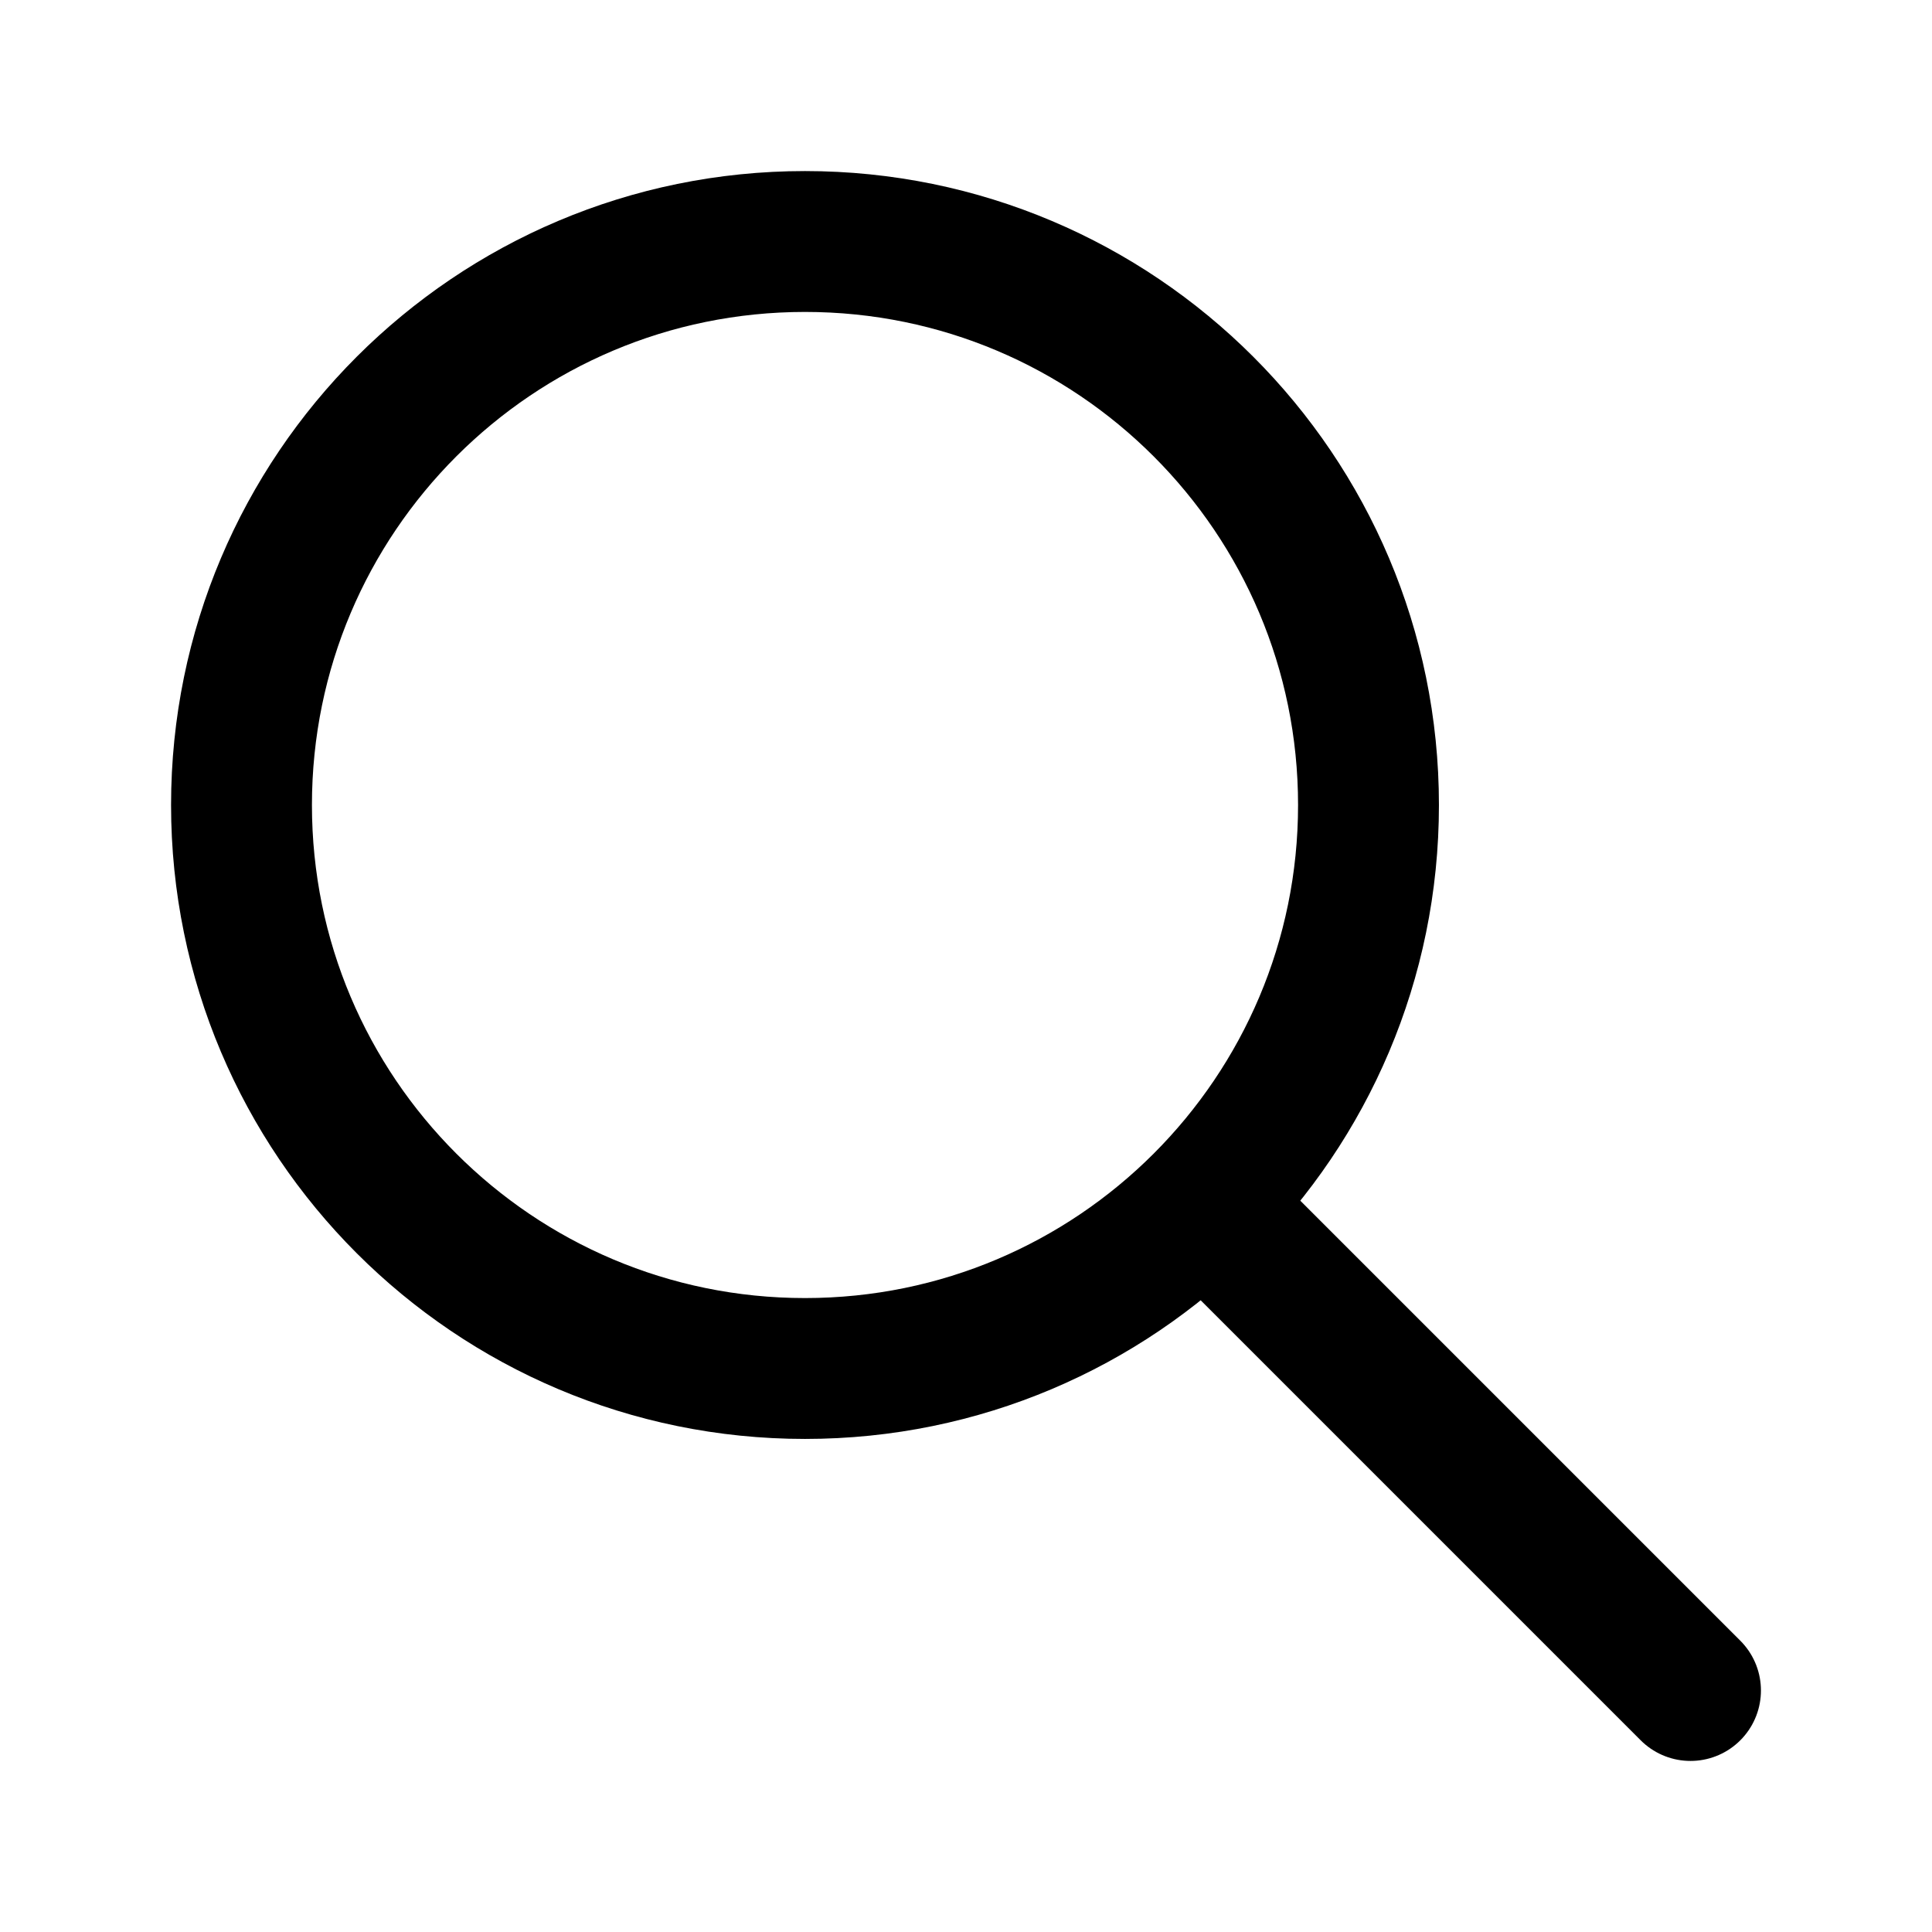
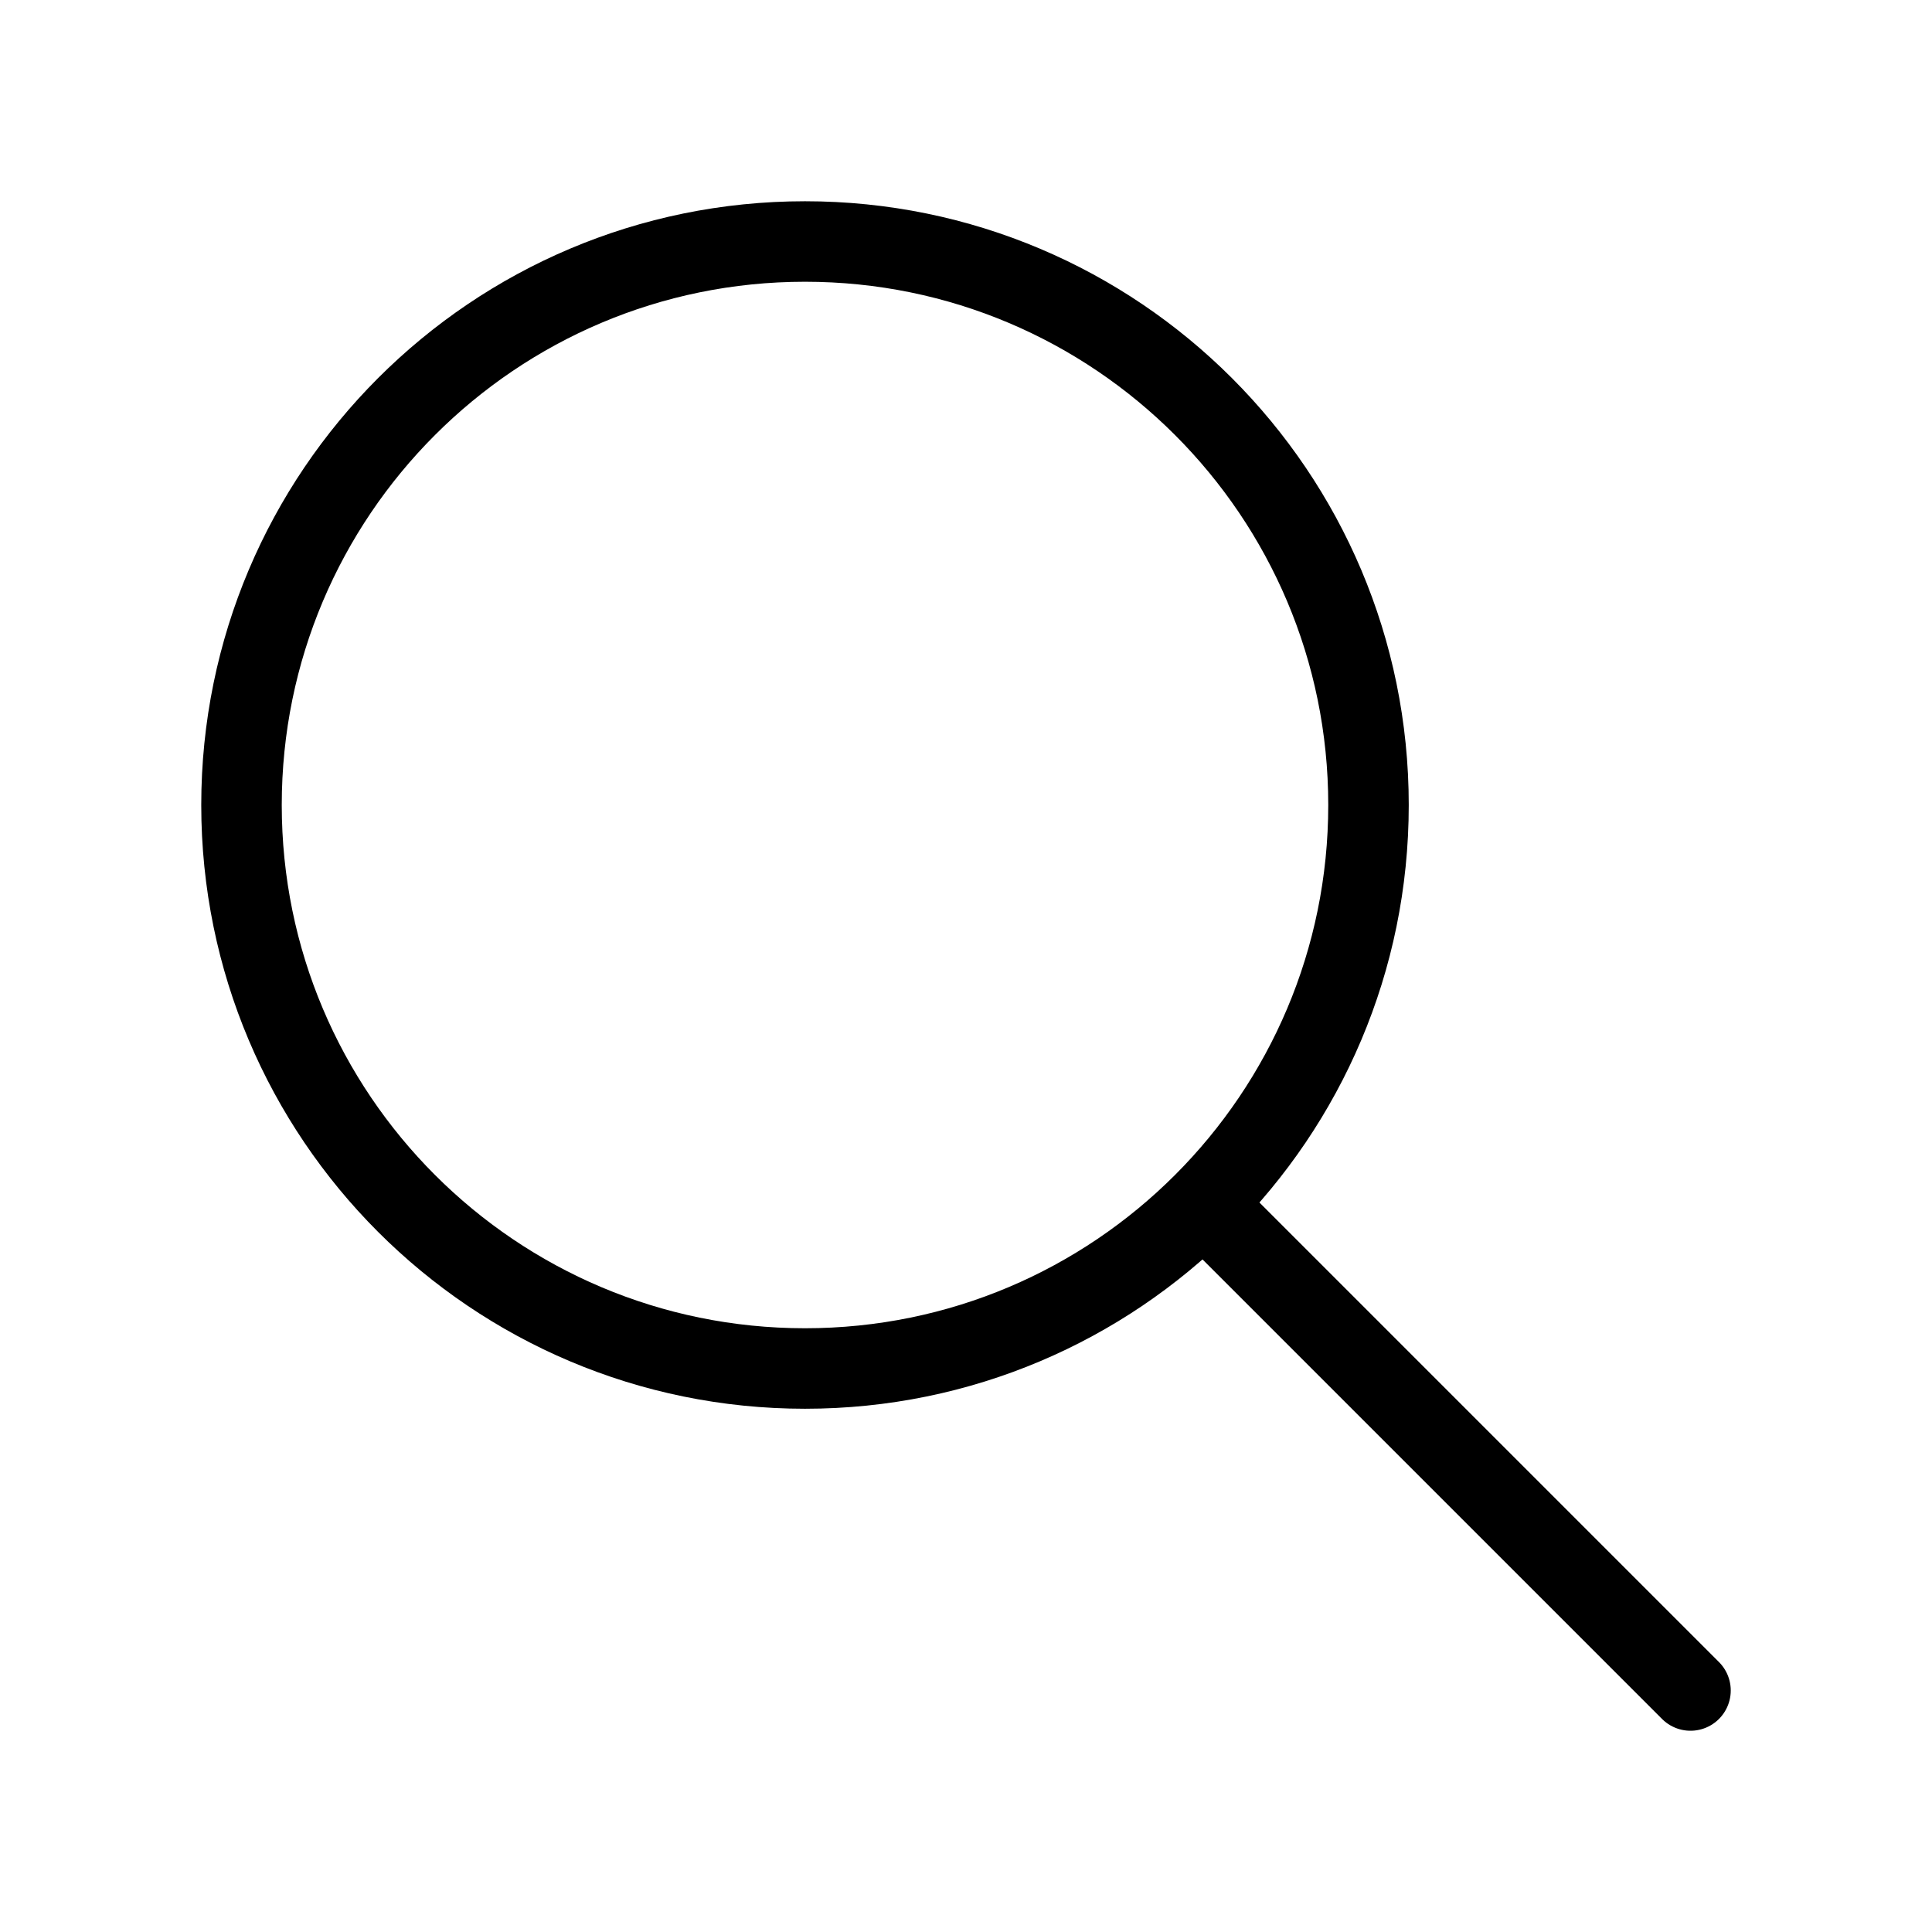
- <svg xmlns="http://www.w3.org/2000/svg" class="icon icon-tabler icon-tabler-search" width="24" height="24" viewBox="0 0 24 24" stroke-width="1.75" stroke="currentColor" fill="none" stroke-linecap="round" stroke-linejoin="round">
+ <svg xmlns="http://www.w3.org/2000/svg" class="icon icon-tabler icon-tabler-search" width="24" height="24" viewBox="0 0 24 24" strokeWidth="1.75" stroke="currentColor" fill="none" stroke-linecap="round" stroke-linejoin="round">
  <path stroke="none" d="M0 0h24v24H0z" fill="none" />
  <path d="M10 10m-7 0a7 7 0 1 0 14 0a7 7 0 1 0 -14 0" />
  <path d="M21 21l-6 -6" />
</svg>
